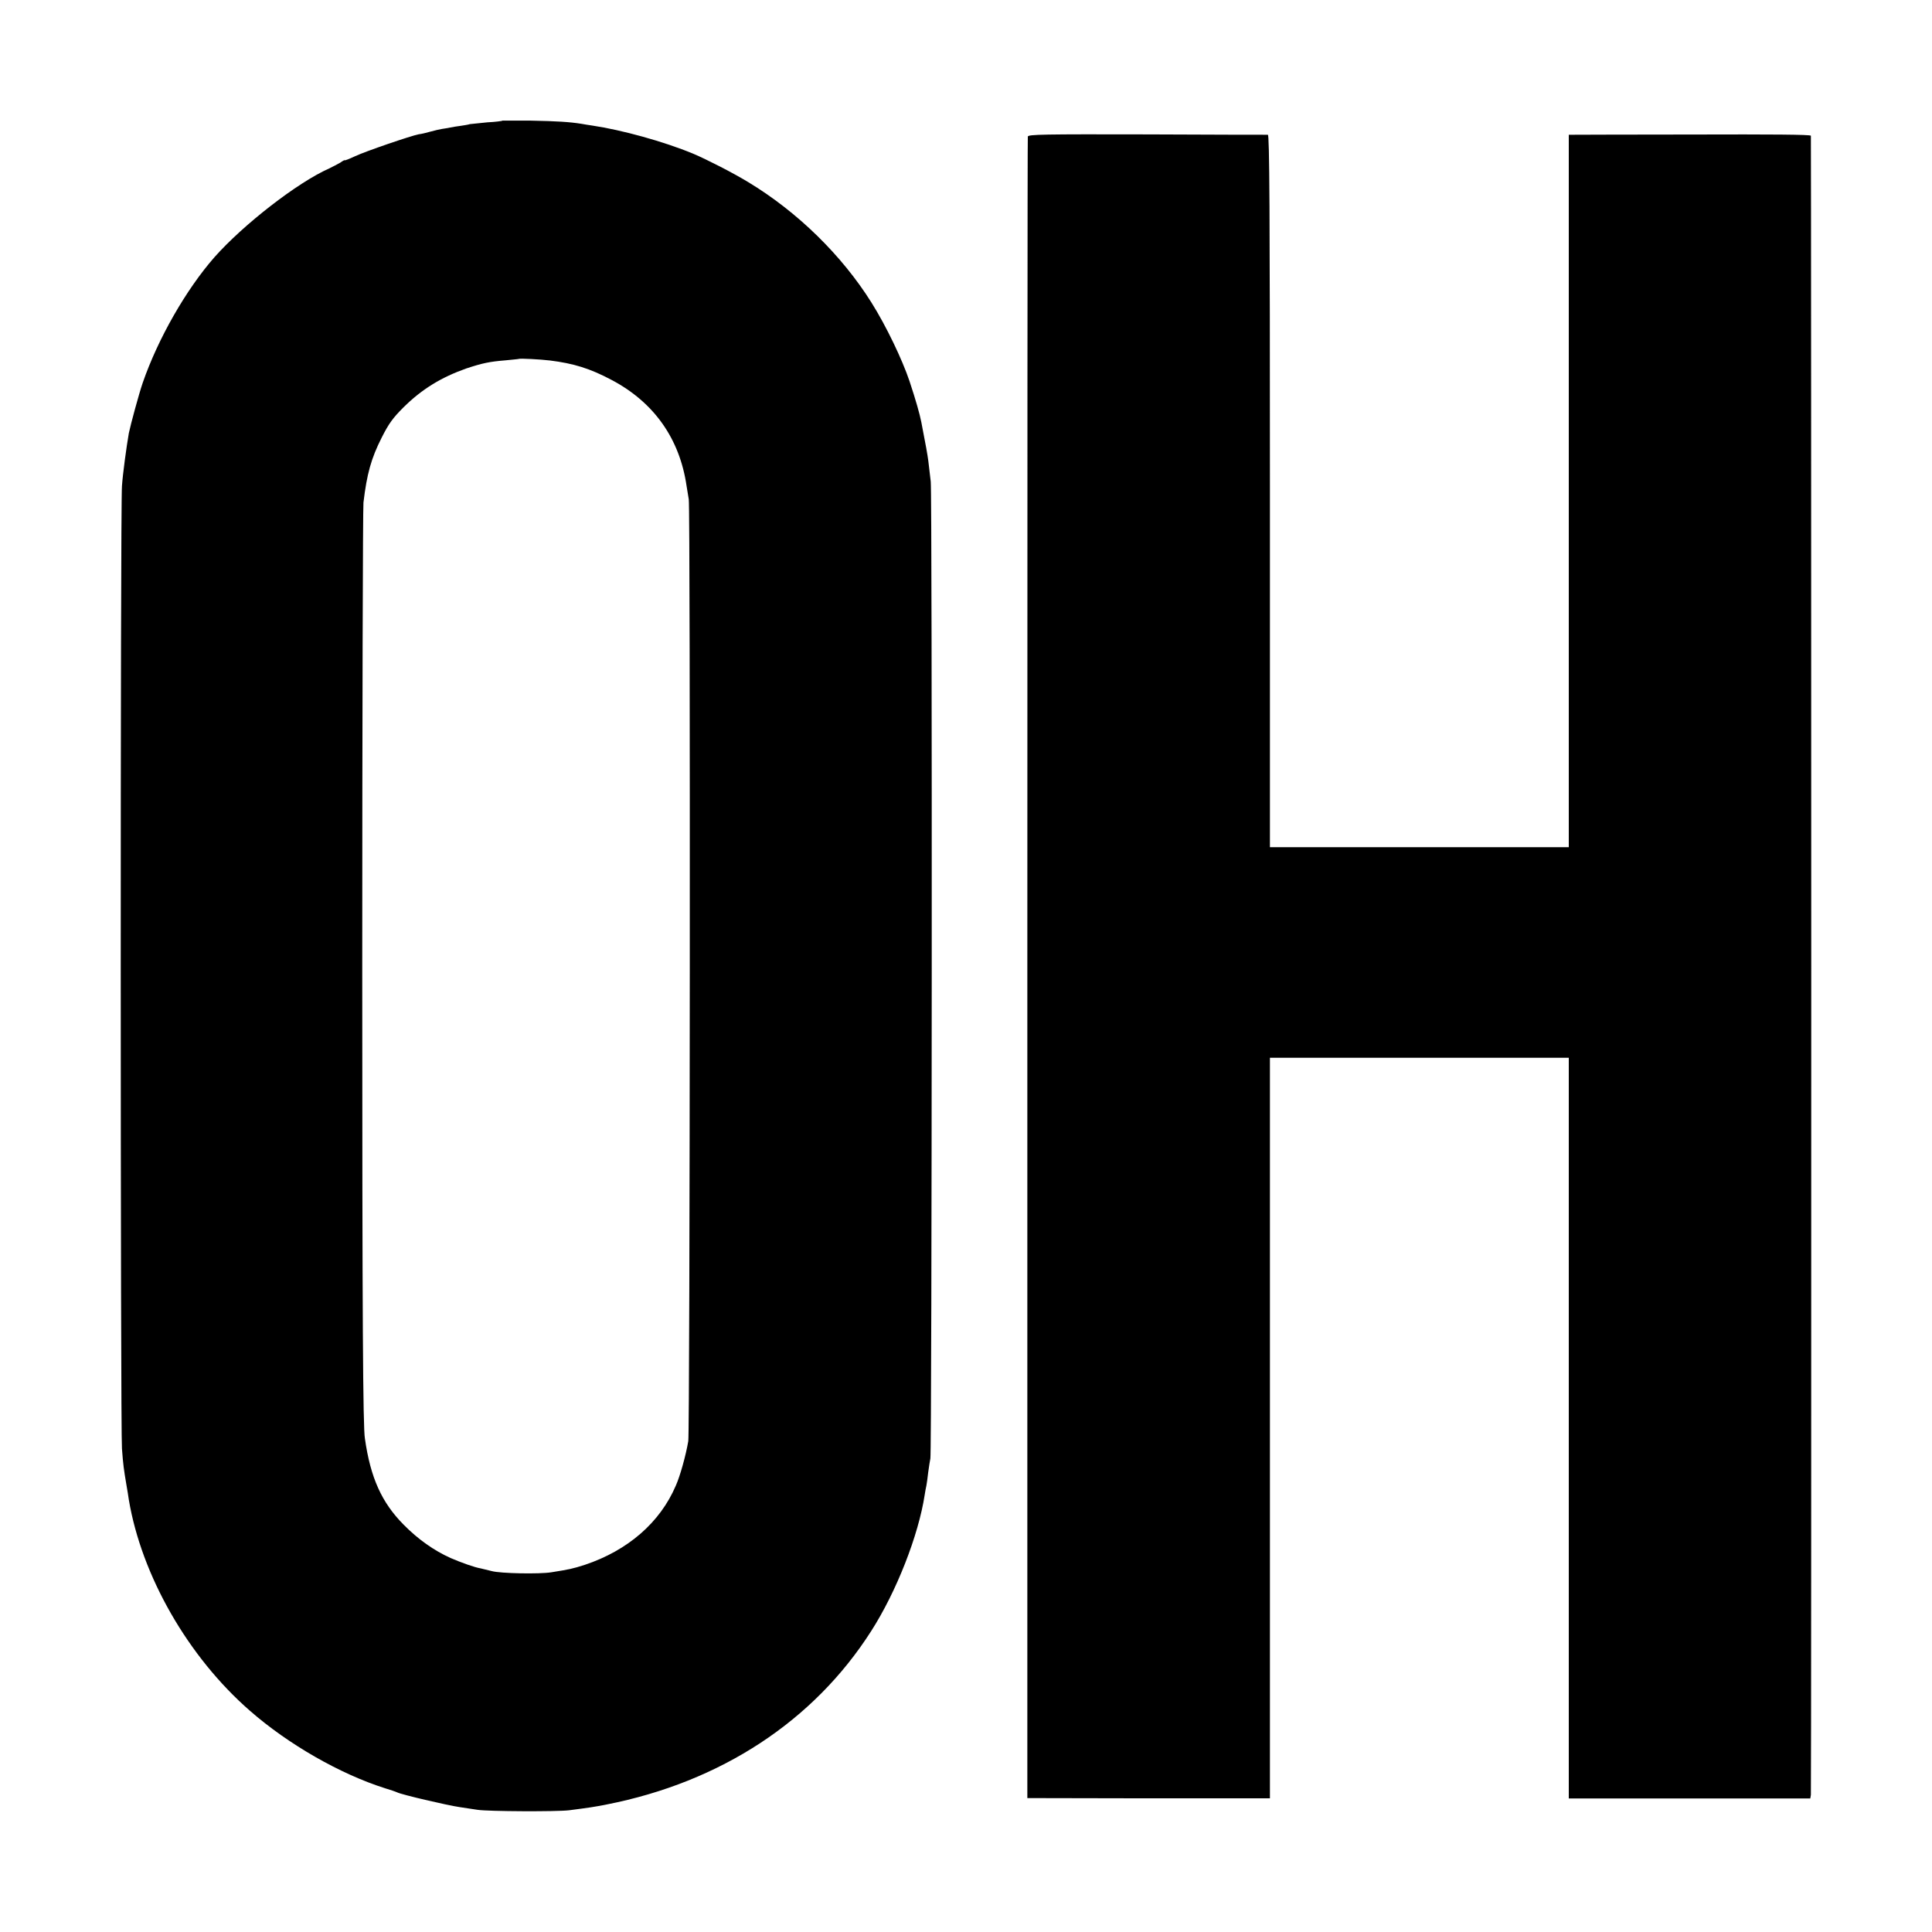
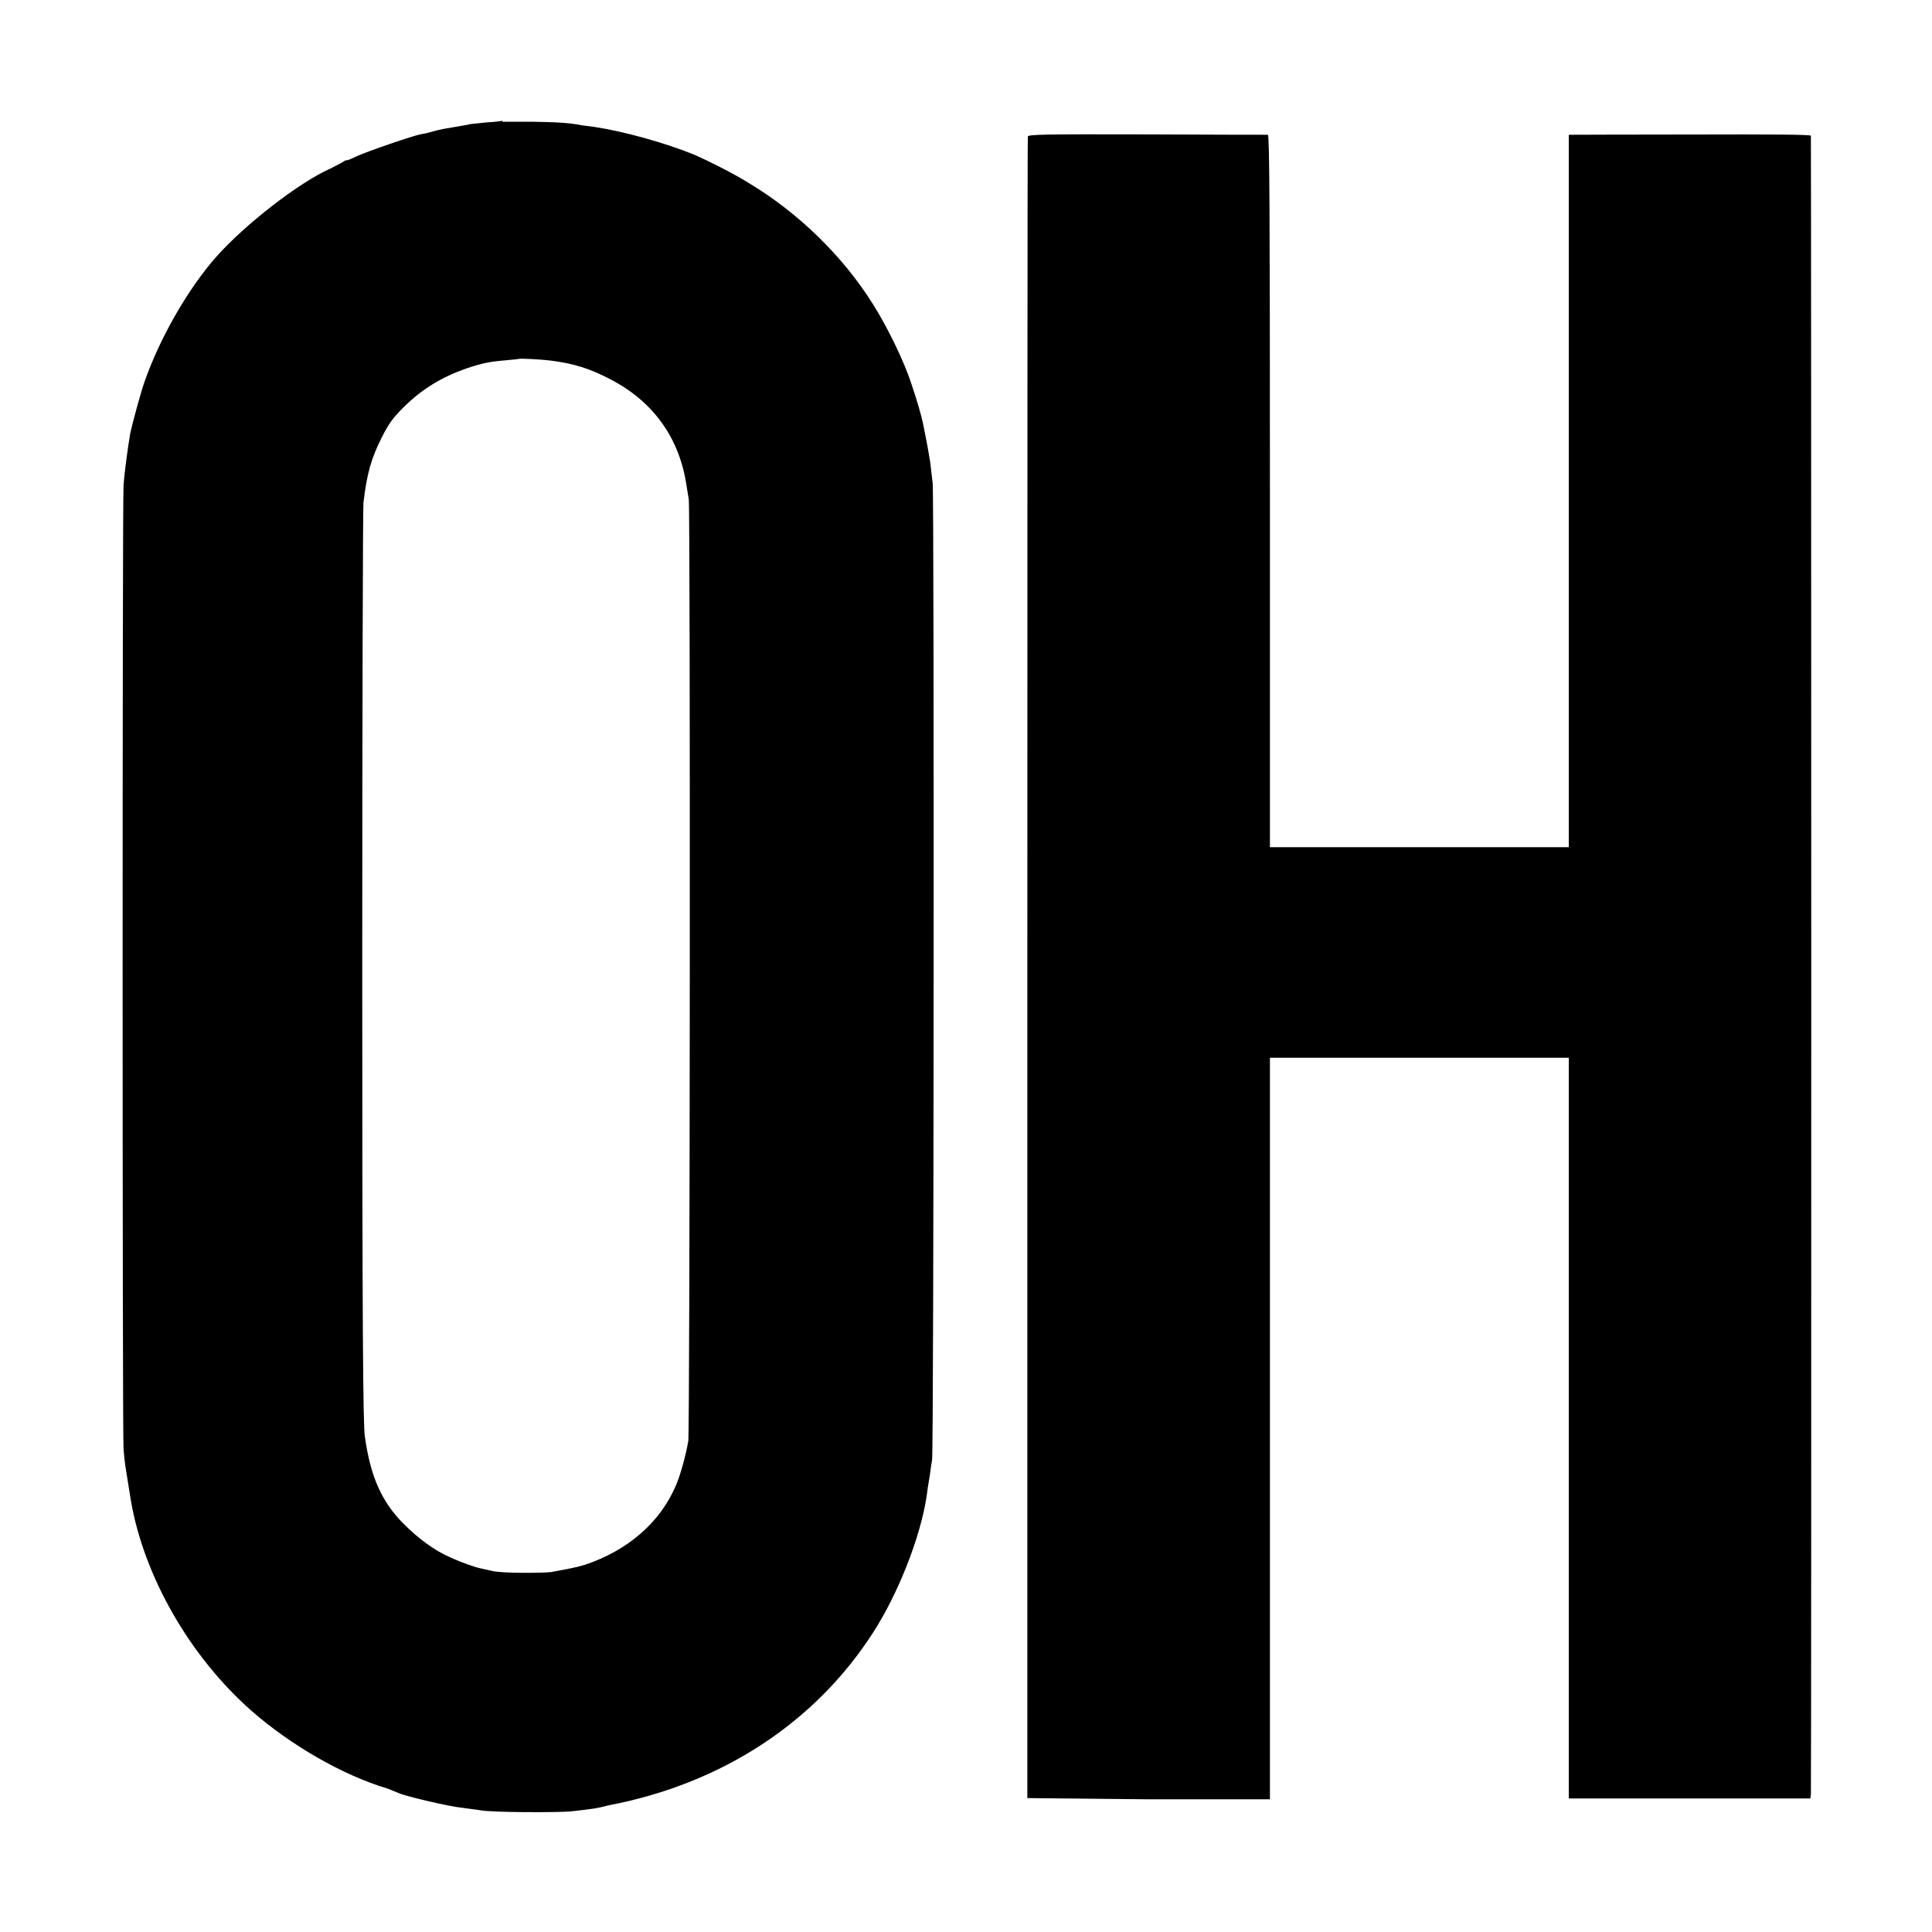
<svg xmlns="http://www.w3.org/2000/svg" style="isolation:isolate" viewBox="0 0 16 16" width="16" height="16">
-   <path d="M4.16 1c-.003.002-.057.01-.123.013l-.146.015c-.014.005-.05.01-.075.014-.027.003-.066.01-.087.014-.022.004-.052.01-.07.012-.017.003-.06.012-.094.022-.034.01-.078.02-.097.022-.064.012-.444.142-.528.182-.047.022-.085.037-.085.033 0-.003-.017.005-.037.02-.023.013-.063.034-.092.048-.262.116-.71.464-.95.735-.235.268-.467.673-.594 1.04-.032.093-.1.345-.115.417-.02.115-.05.336-.057.438-.014.173-.013 7.813 0 7.972.01.134.015.17.037.3.007.042.017.098.02.124.106.628.49 1.3 1.003 1.747.32.28.75.525 1.12.642.04.012.085.027.1.034.035.018.41.106.518.122l.146.022c.09.014.66.016.758.004.17-.022.205-.027.312-.048.945-.186 1.714-.69 2.19-1.435.21-.327.393-.795.444-1.13.004-.026.01-.06.014-.076.003-.015.01-.064.015-.11.006-.044.014-.096.018-.115.013-.06.016-7.978.003-8.09l-.02-.17c-.008-.06-.02-.126-.058-.322-.014-.07-.044-.177-.098-.34-.06-.178-.192-.455-.316-.652-.245-.39-.612-.75-1.02-.996-.126-.077-.348-.19-.455-.235-.246-.102-.593-.197-.835-.233-.03-.005-.07-.01-.093-.015-.095-.015-.2-.022-.416-.026H4.16zm.392 1.985c.2.025.333.066.514.162.35.185.563.486.62.878l.018.11c.014.07.01 7.726-.004 7.8-.02.118-.068.29-.103.368-.13.305-.397.537-.753.656-.103.033-.128.038-.278.062-.098.016-.422.01-.494-.01l-.09-.022c-.05-.008-.162-.048-.25-.086-.138-.062-.27-.155-.39-.277-.18-.182-.274-.387-.32-.713C3.006 11.826 3 10.93 3 8.02c0-2.076.005-3.813.01-3.858.028-.237.064-.367.152-.54.058-.115.093-.162.178-.247.153-.152.314-.25.52-.323.136-.045.193-.057.328-.068.057-.006.106-.01.11-.012.004-.005.182.004.252.013zm3.96-1.854c-.003.012-.004 3.113-.004 6.89v6.87l1.005.002h1.004V8.76h2.475v6.134h2l.005-.03c.005-.024.003-13.7 0-13.74-.002-.01-.335-.012-.972-.01-.533 0-.984.002-1 .002h-.033v5.9h-2.475v-2.95c0-2.35-.004-2.95-.017-2.95-.01 0-.46 0-1-.003-.864-.002-.984 0-.988.018z" />
+   <path d="M4.16 1c-.003.002-.057.01-.123.013l-.146.015c-.01.005-.05.01-.07.014l-.08.014-.07.012c-.013.003-.06.012-.09.022-.034.01-.08.02-.097.022-.064.012-.444.142-.53.182-.045.022-.083.037-.083.033 0-.003-.02.005-.04.02l-.093.048c-.262.116-.71.464-.95.735-.235.268-.467.673-.594 1.04-.032.093-.1.345-.115.417-.02.115-.05.336-.056.438-.01.173-.01 7.813 0 7.972.01.134.02.17.04.3l.02.124c.106.63.49 1.3 1.003 1.75.32.28.75.53 1.12.64l.1.04c.037.02.41.11.52.12l.146.02c.09.02.66.02.758.01.17-.02.204-.022.31-.05.945-.18 1.714-.69 2.19-1.43.21-.325.393-.793.444-1.13l.01-.074.018-.11c.005-.045.013-.097.017-.116.015-.06.018-7.98.005-8.09l-.02-.17c-.01-.06-.02-.128-.06-.324-.015-.07-.045-.176-.1-.34-.06-.18-.192-.454-.316-.65-.244-.39-.61-.75-1.02-.997-.125-.08-.347-.19-.454-.237-.244-.1-.59-.196-.833-.232l-.1-.013c-.1-.02-.206-.027-.42-.03h-.24zm.392 1.985c.2.025.333.066.514.162.35.185.563.486.62.878l.018.11c.014.07.01 7.726-.004 7.8-.02.118-.068.29-.103.368-.13.305-.397.537-.753.656-.103.03-.128.03-.278.06-.098.01-.422.01-.494-.01l-.09-.02c-.05-.01-.162-.05-.25-.09-.138-.06-.27-.16-.39-.28-.18-.18-.274-.39-.32-.72C3.006 11.82 3 10.93 3 8.02c0-2.076.005-3.813.01-3.858.028-.237.064-.367.152-.54.058-.115.093-.162.178-.247.153-.152.314-.25.52-.323.136-.045.193-.057.328-.068.057-.006.106-.01.11-.012.004-.005.182.004.252.013zm3.96-1.854c-.003.02-.004 3.12-.004 6.89v6.87l1.005.01h1.004V8.76h2.475v6.134h2l.005-.03c.005-.024.003-13.7 0-13.74-.002-.01-.335-.012-.972-.01-.533 0-.984.002-1 .002h-.033v5.9h-2.475v-2.95c0-2.35-.004-2.95-.017-2.95-.01 0-.46 0-1-.003-.864-.002-.984 0-.988.018z" />
</svg>
